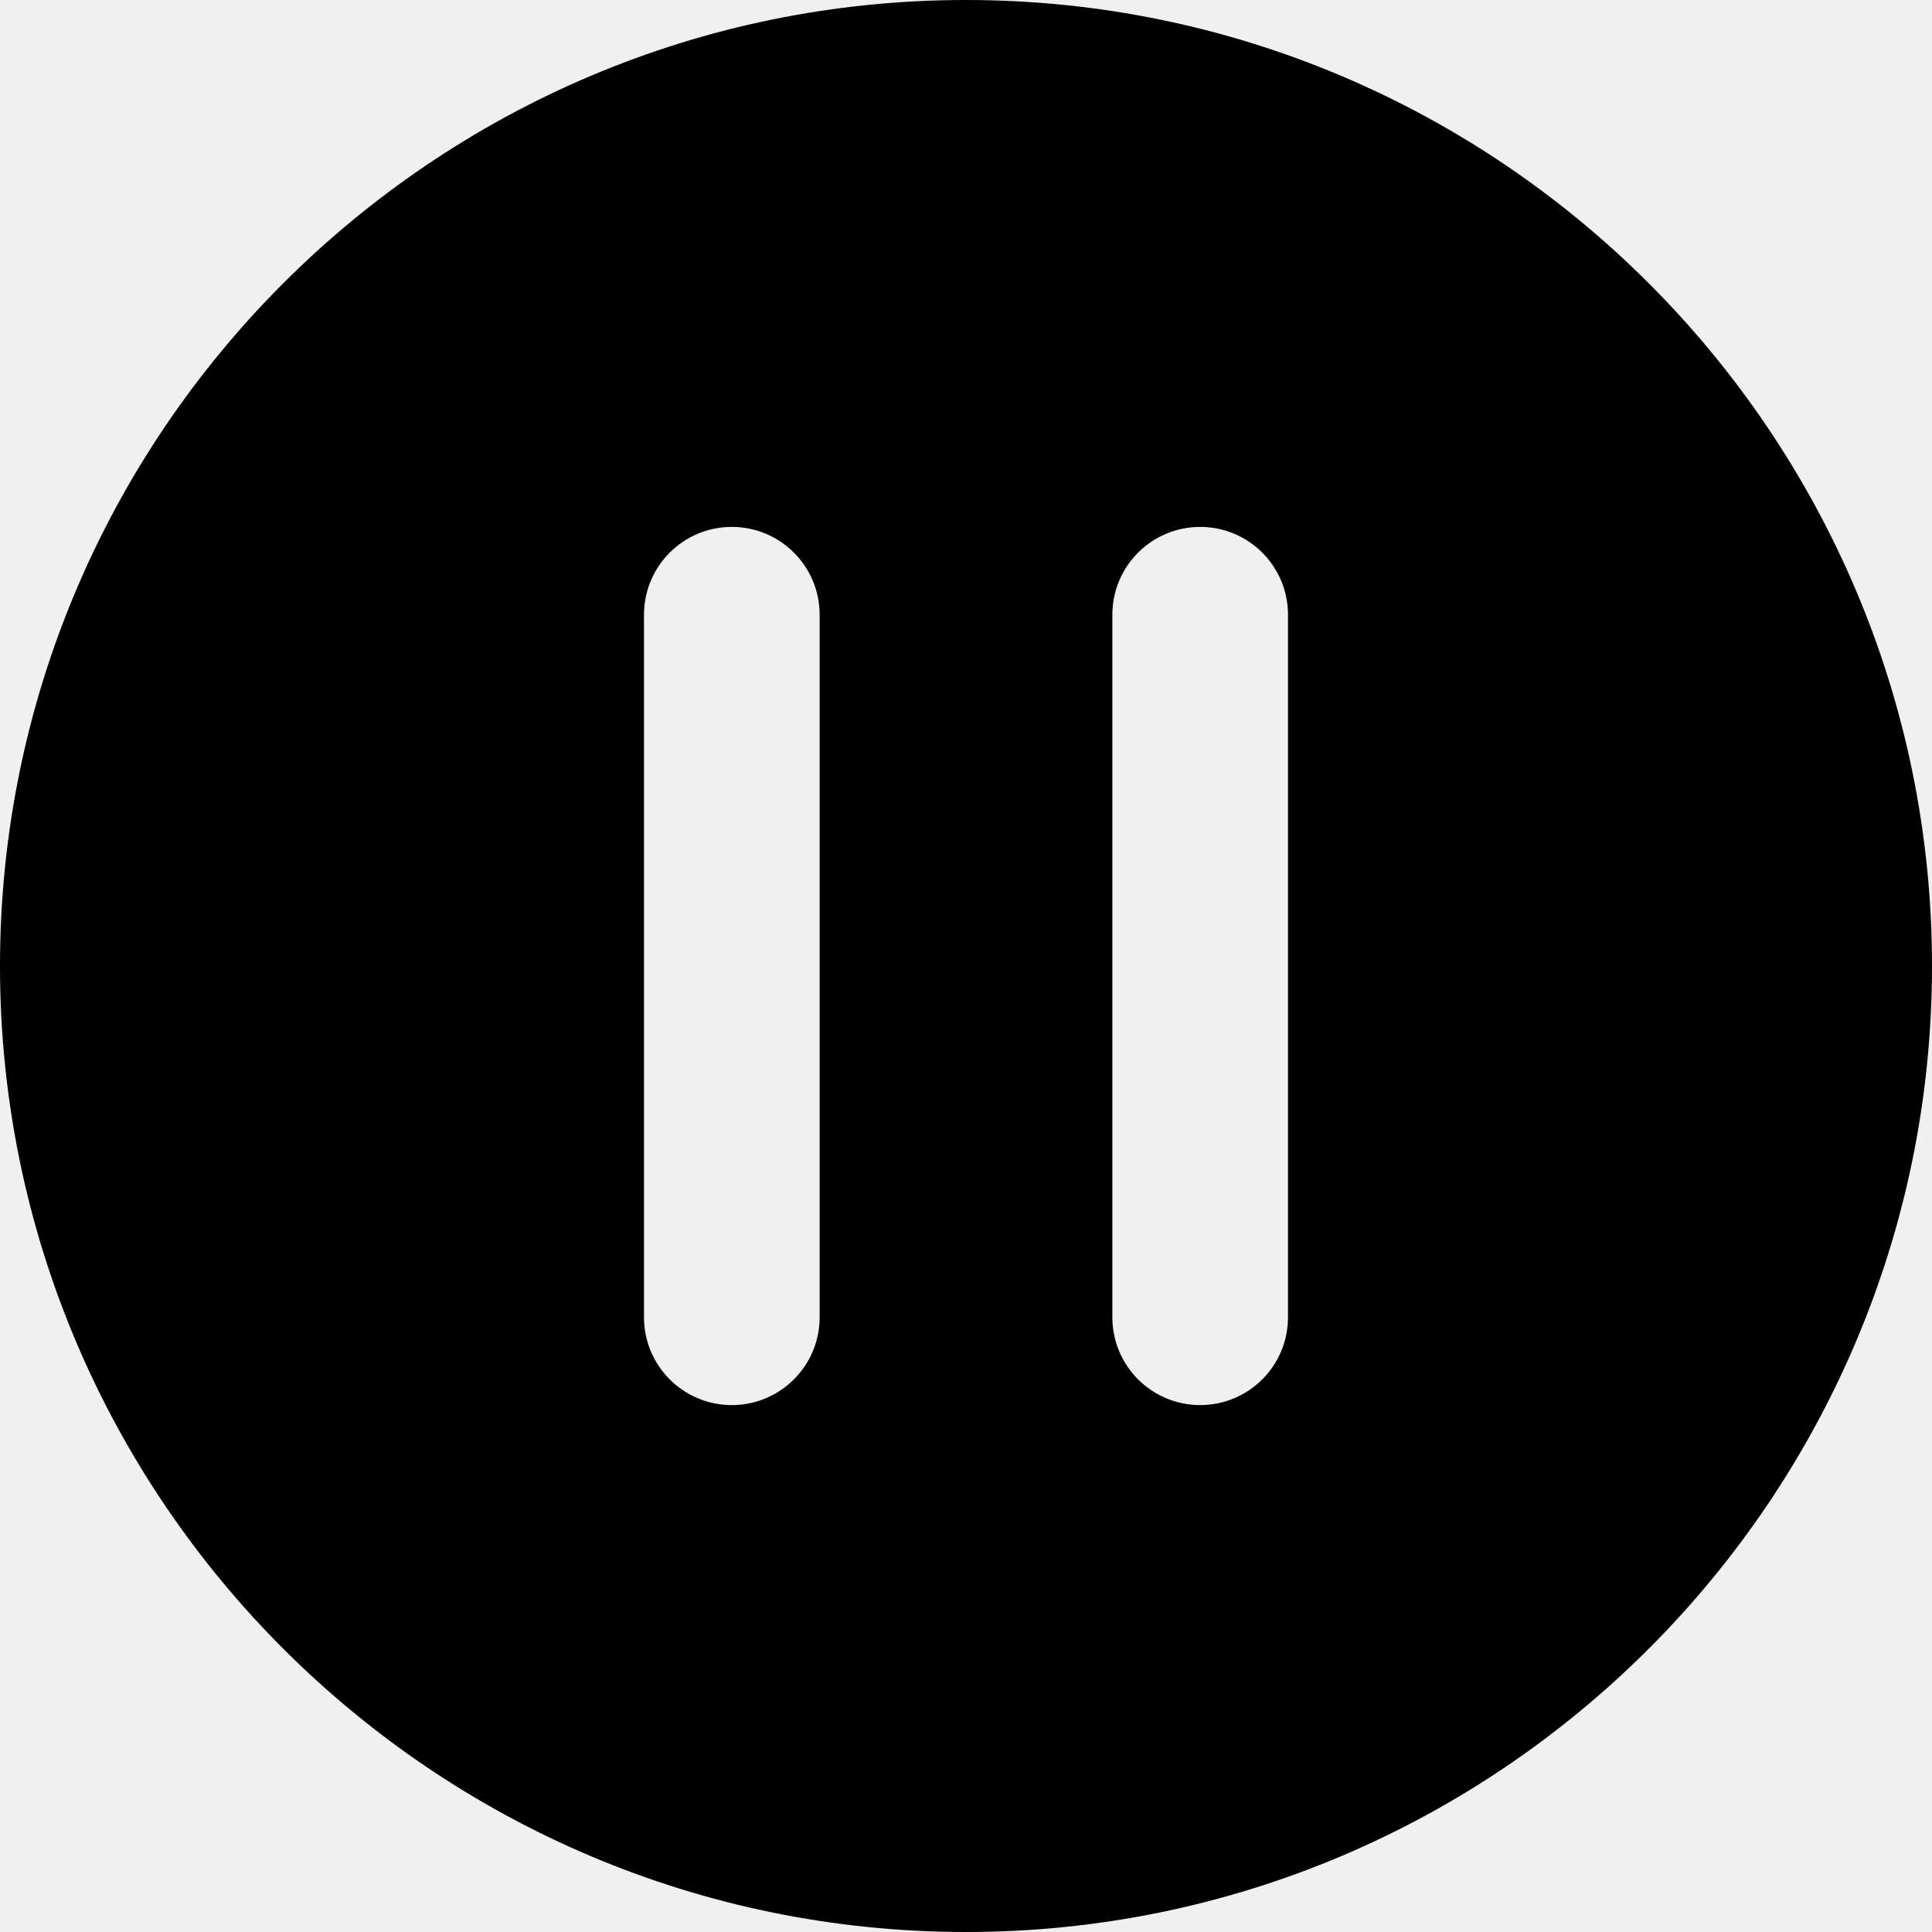
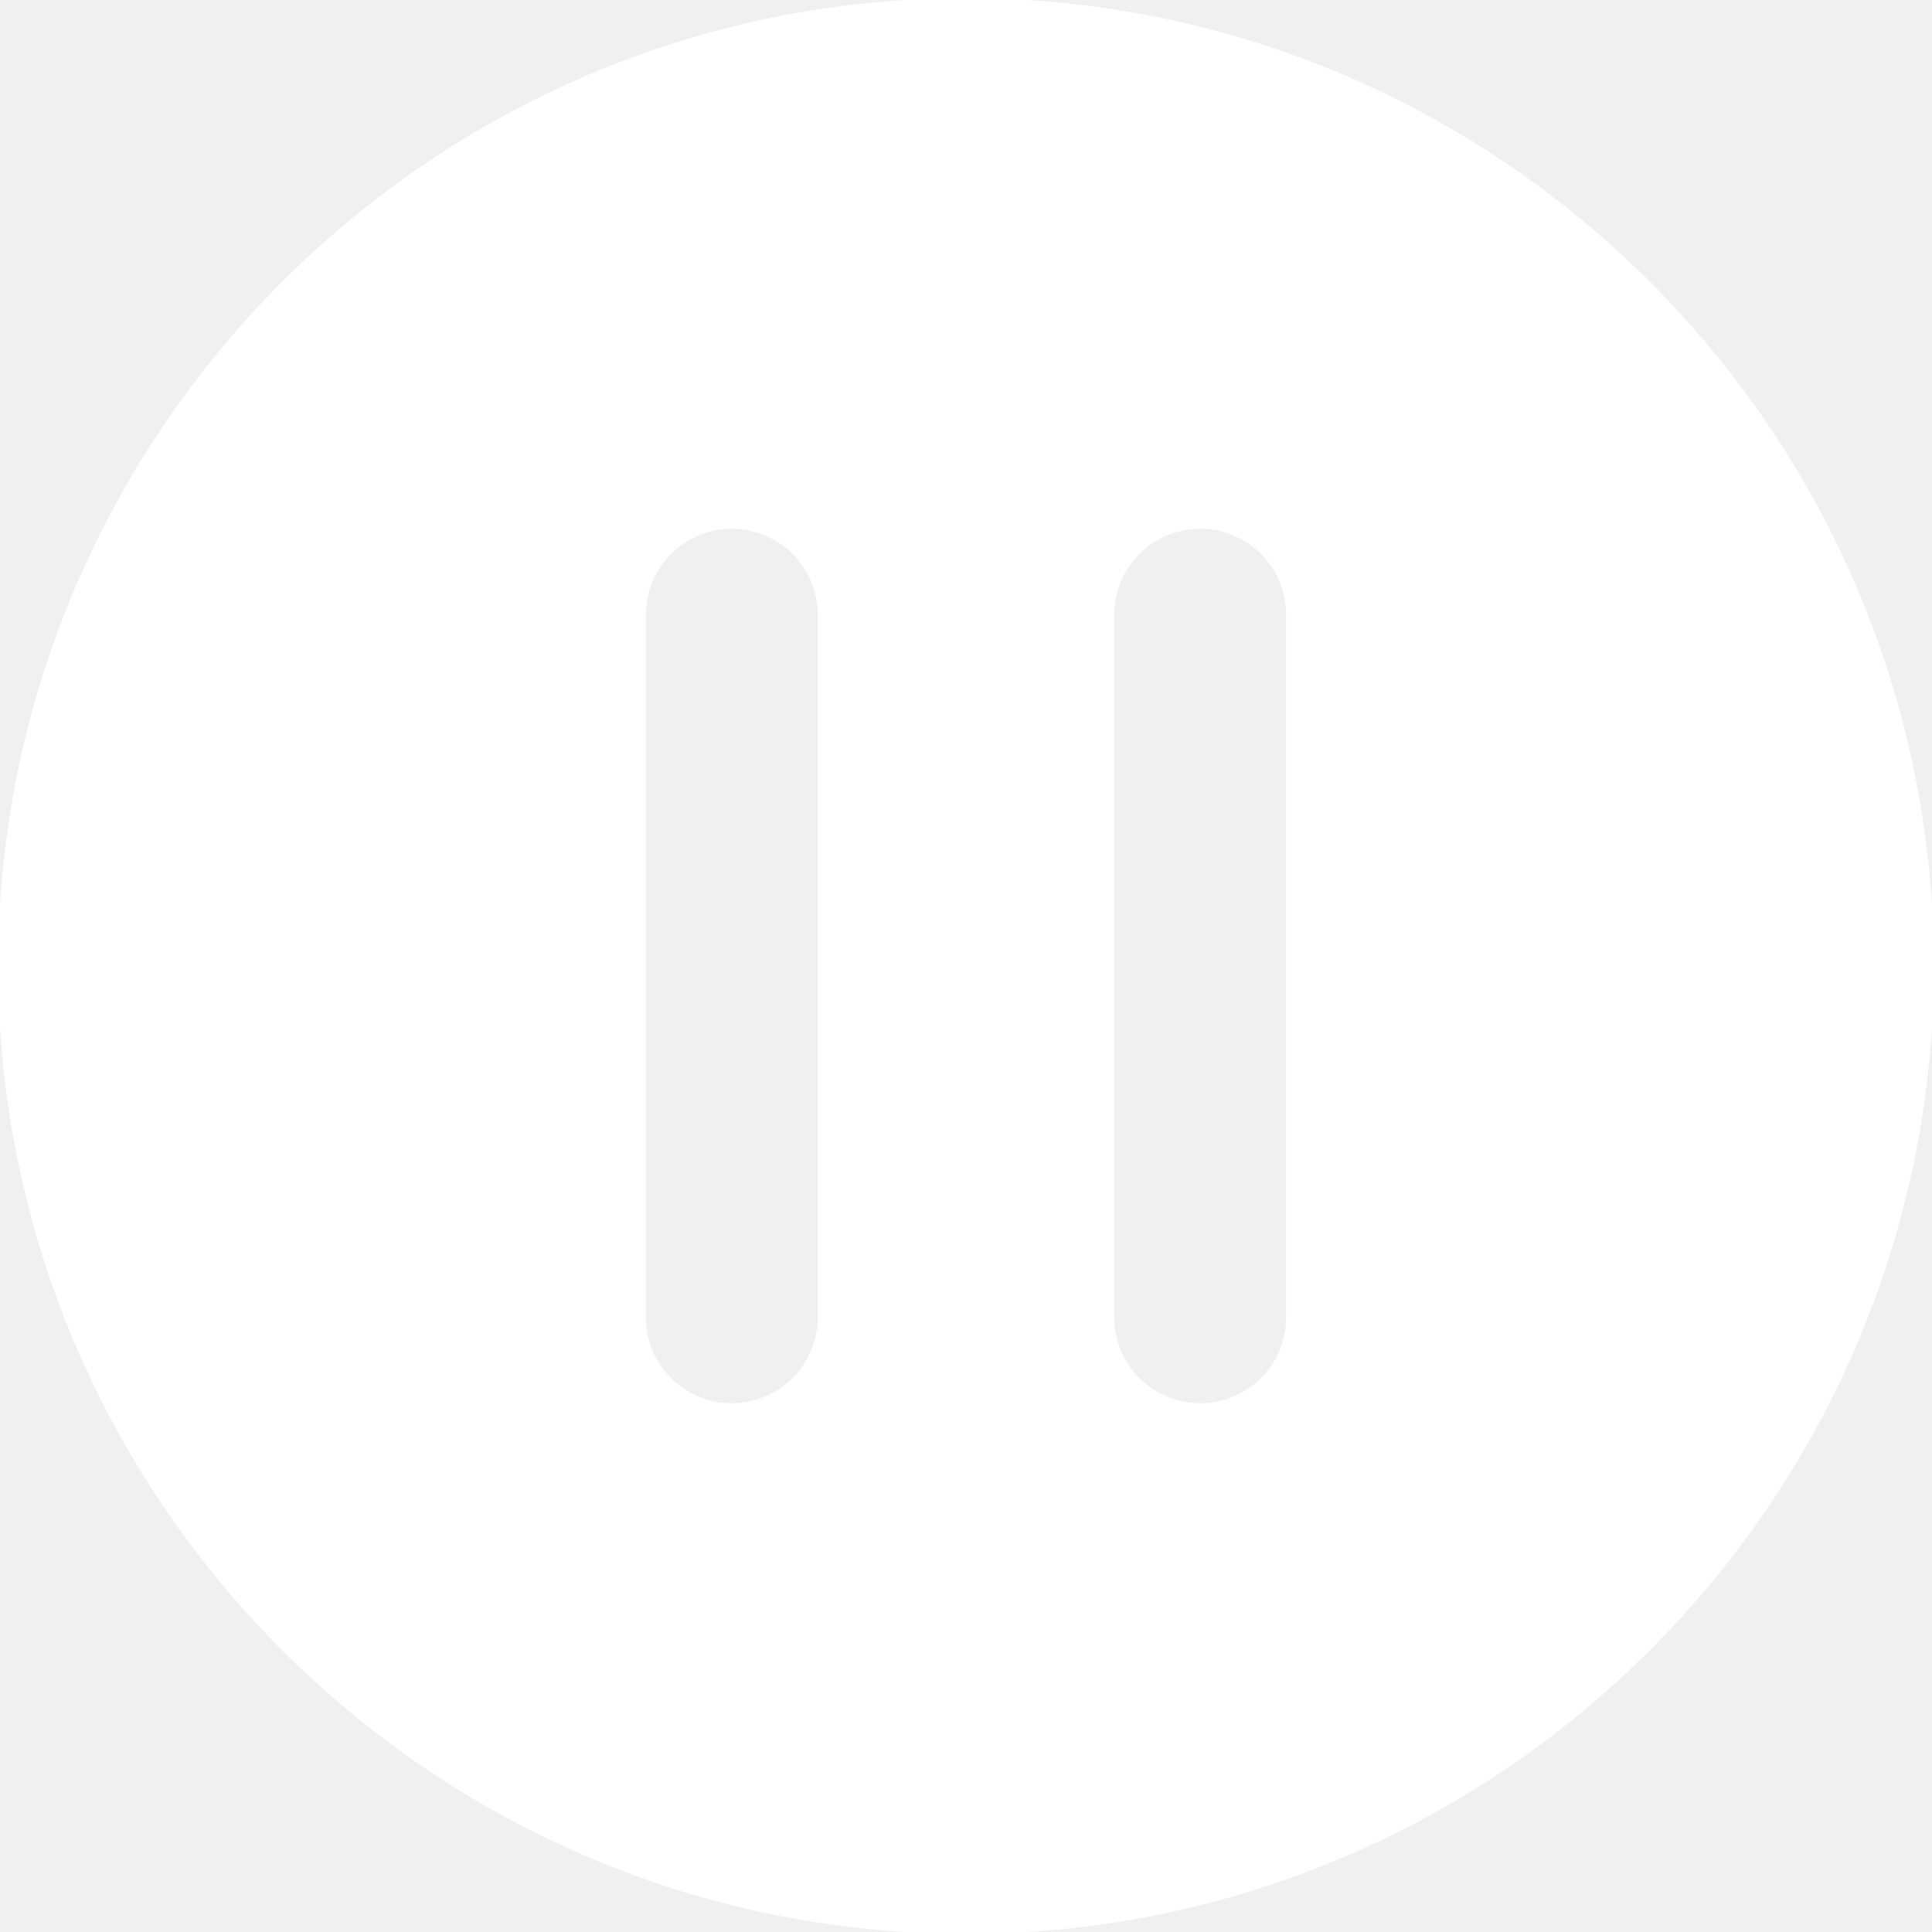
- <svg xmlns="http://www.w3.org/2000/svg" version="1.1" id="Capa_1" x="0px" y="0px" viewBox="0 0 512 512" style="enable-background:new 0 0 512 512;" xml:space="preserve">
-   <g>
-     <g>
-       <path d="M256,0C114.842,0,0,114.842,0,256s114.842,256,256,256s256-114.842,256-256S397.158,0,256,0z M217.212,349.091    c0,12.853-10.42,23.273-23.273,23.273c-12.853,0-23.273-10.42-23.273-23.273V162.909c0-12.853,10.42-23.273,23.273-23.273    c12.853,0,23.273,10.42,23.273,23.273V349.091z M341.333,349.091c0,12.853-10.42,23.273-23.273,23.273    s-23.273-10.42-23.273-23.273V162.909c0-12.853,10.42-23.273,23.273-23.273s23.273,10.42,23.273,23.273V349.091z" />
-     </g>
-   </g>
-   <g>
- </g>
-   <g>
- </g>
-   <g>
- </g>
-   <g>
- </g>
-   <g>
- </g>
-   <g>
- </g>
-   <g>
- </g>
-   <g>
- </g>
-   <g>
- </g>
-   <g>
- </g>
-   <g>
- </g>
-   <g>
- </g>
-   <g>
- </g>
-   <g>
- </g>
-   <g>
- </g>
+ <svg xmlns="http://www.w3.org/2000/svg" fill="white" stroke="white" version="1.1" id="Capa_1" x="0px" y="0px" viewBox="0 0 512 512" style="enable-background:new 0 0 512 512;" xml:space="preserve">
+   <path d="M256,0C114.842,0,0,114.842,0,256s114.842,256,256,256s256-114.842,256-256S397.158,0,256,0z M217.212,349.091     c0,12.853-10.42,23.273-23.273,23.273c-12.853,0-23.273-10.42-23.273-23.273V162.909c0-12.853,10.42-23.273,23.273-23.273     c12.853,0,23.273,10.42,23.273,23.273V349.091z M341.333,349.091c0,12.853-10.42,23.273-23.273,23.273     s-23.273-10.42-23.273-23.273V162.909c0-12.853,10.42-23.273,23.273-23.273s23.273,10.42,23.273,23.273V349.091z" />
</svg>
